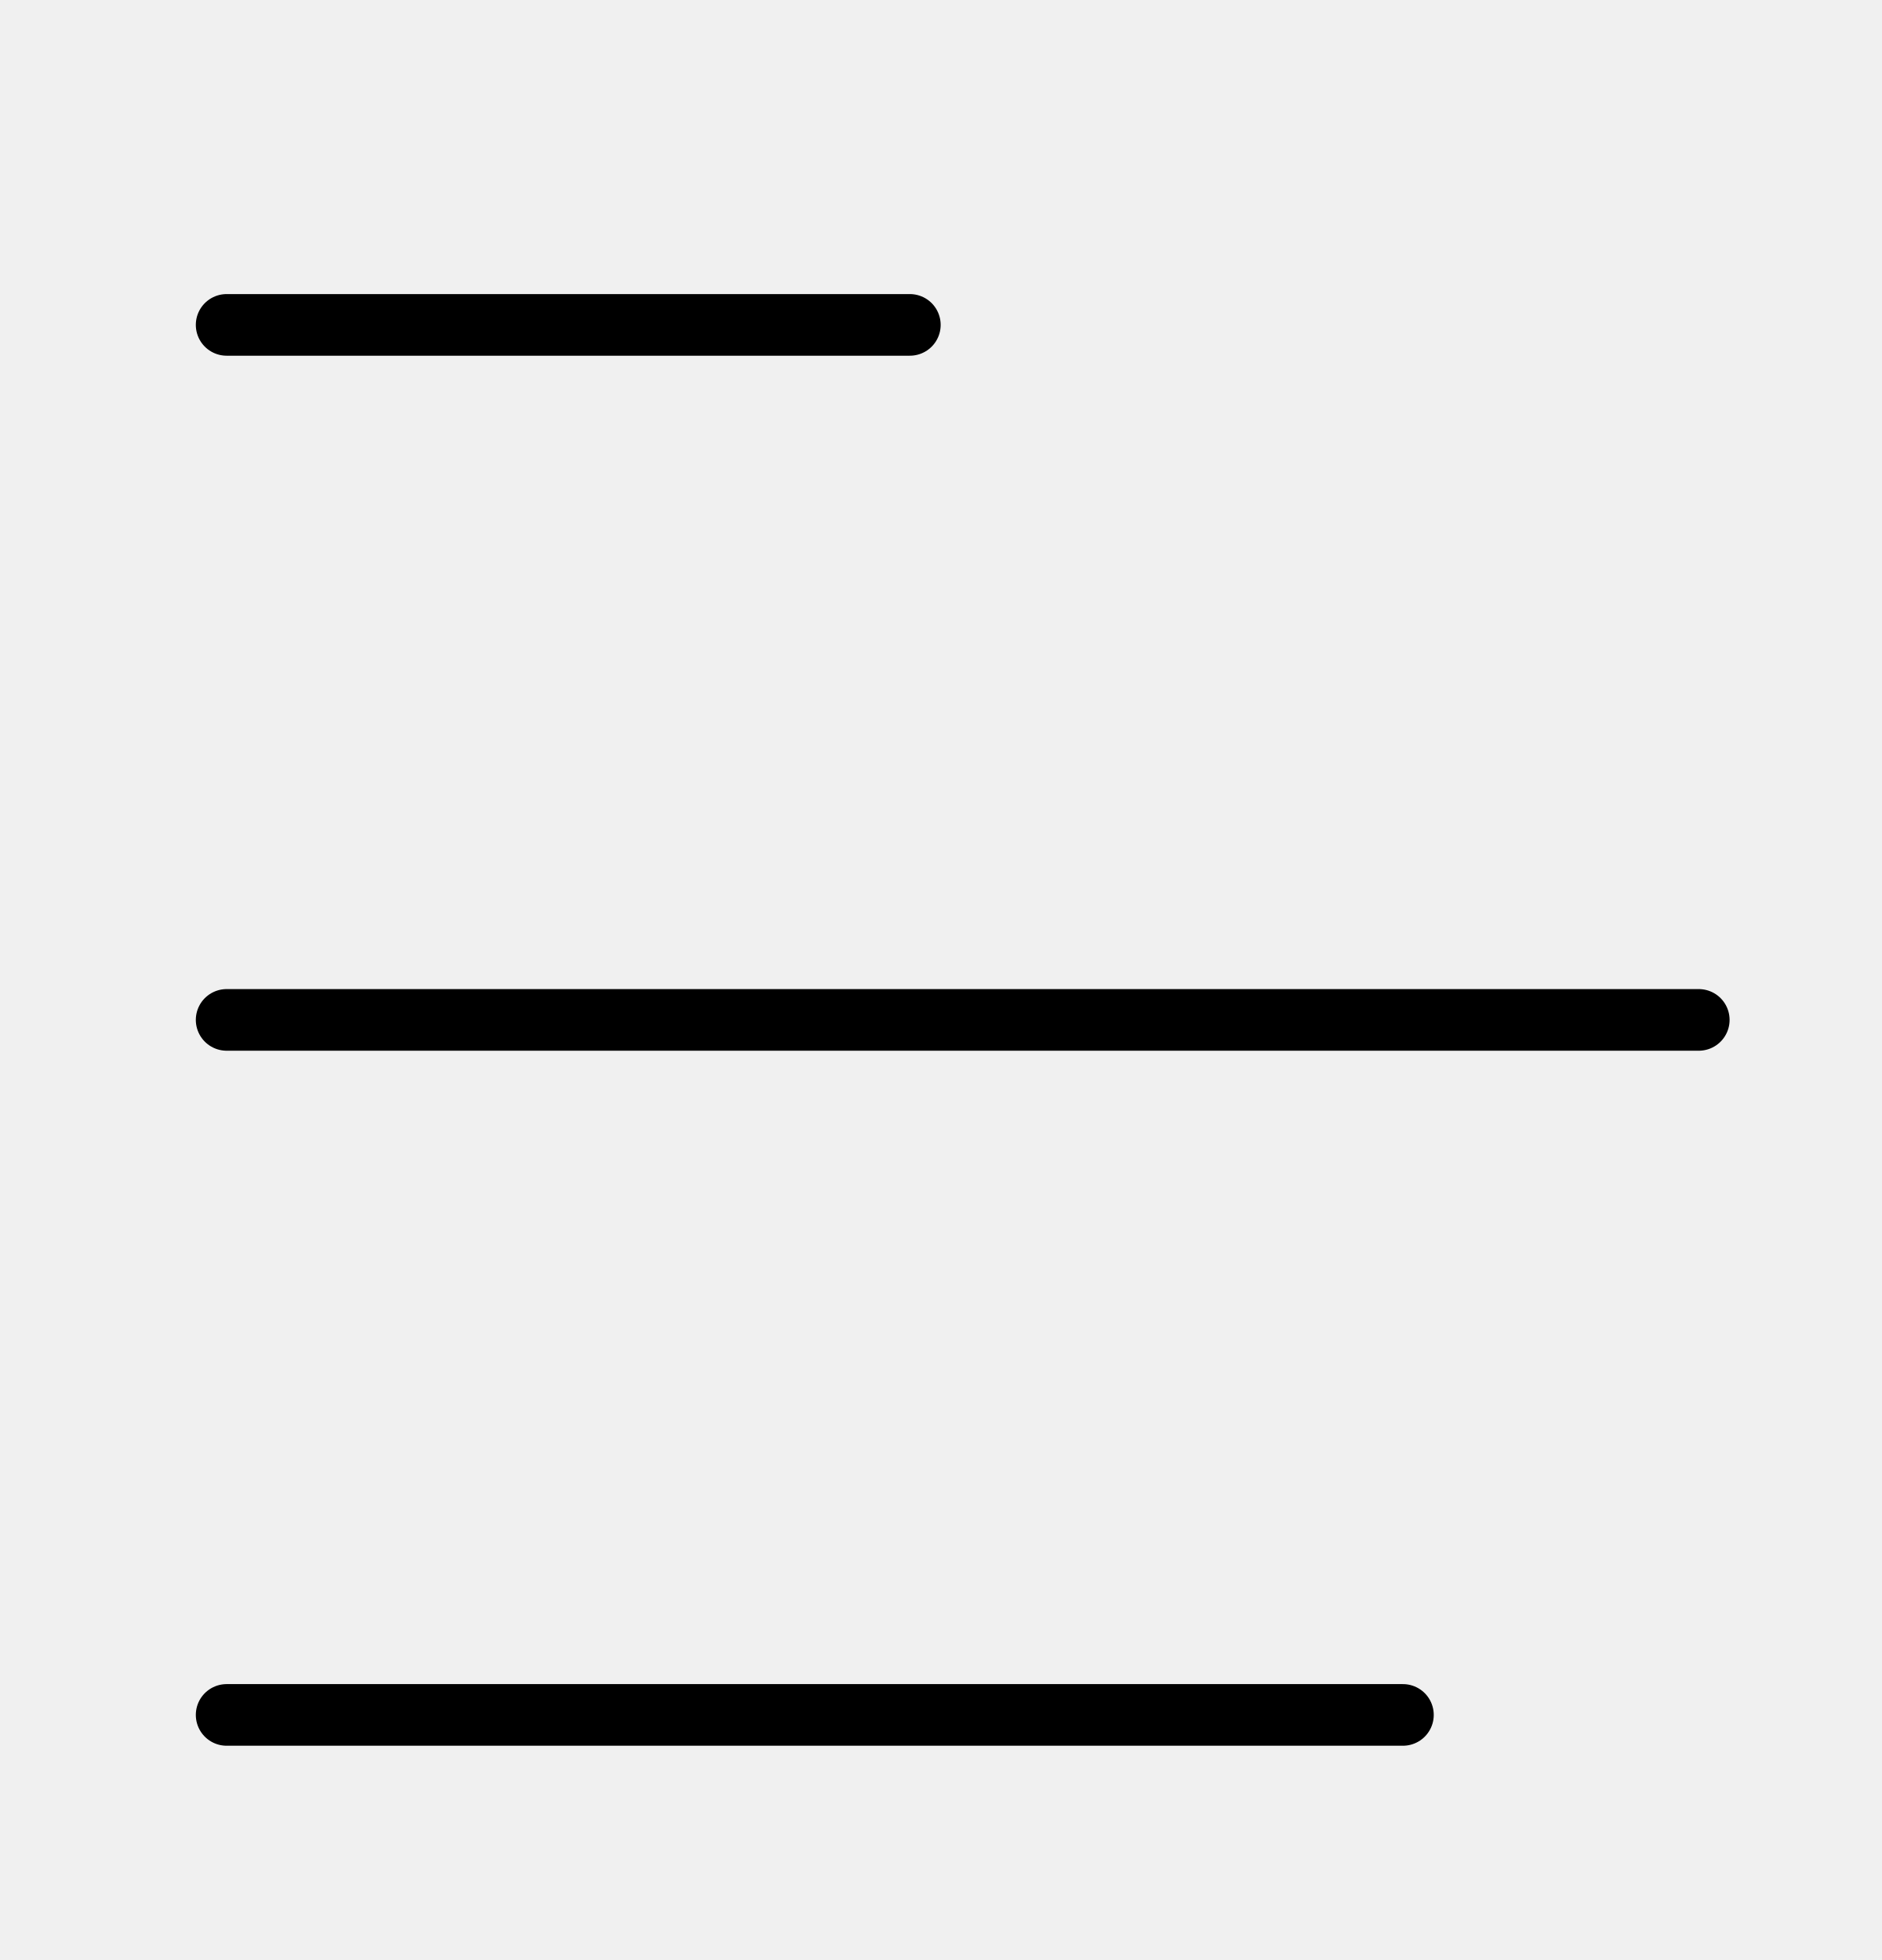
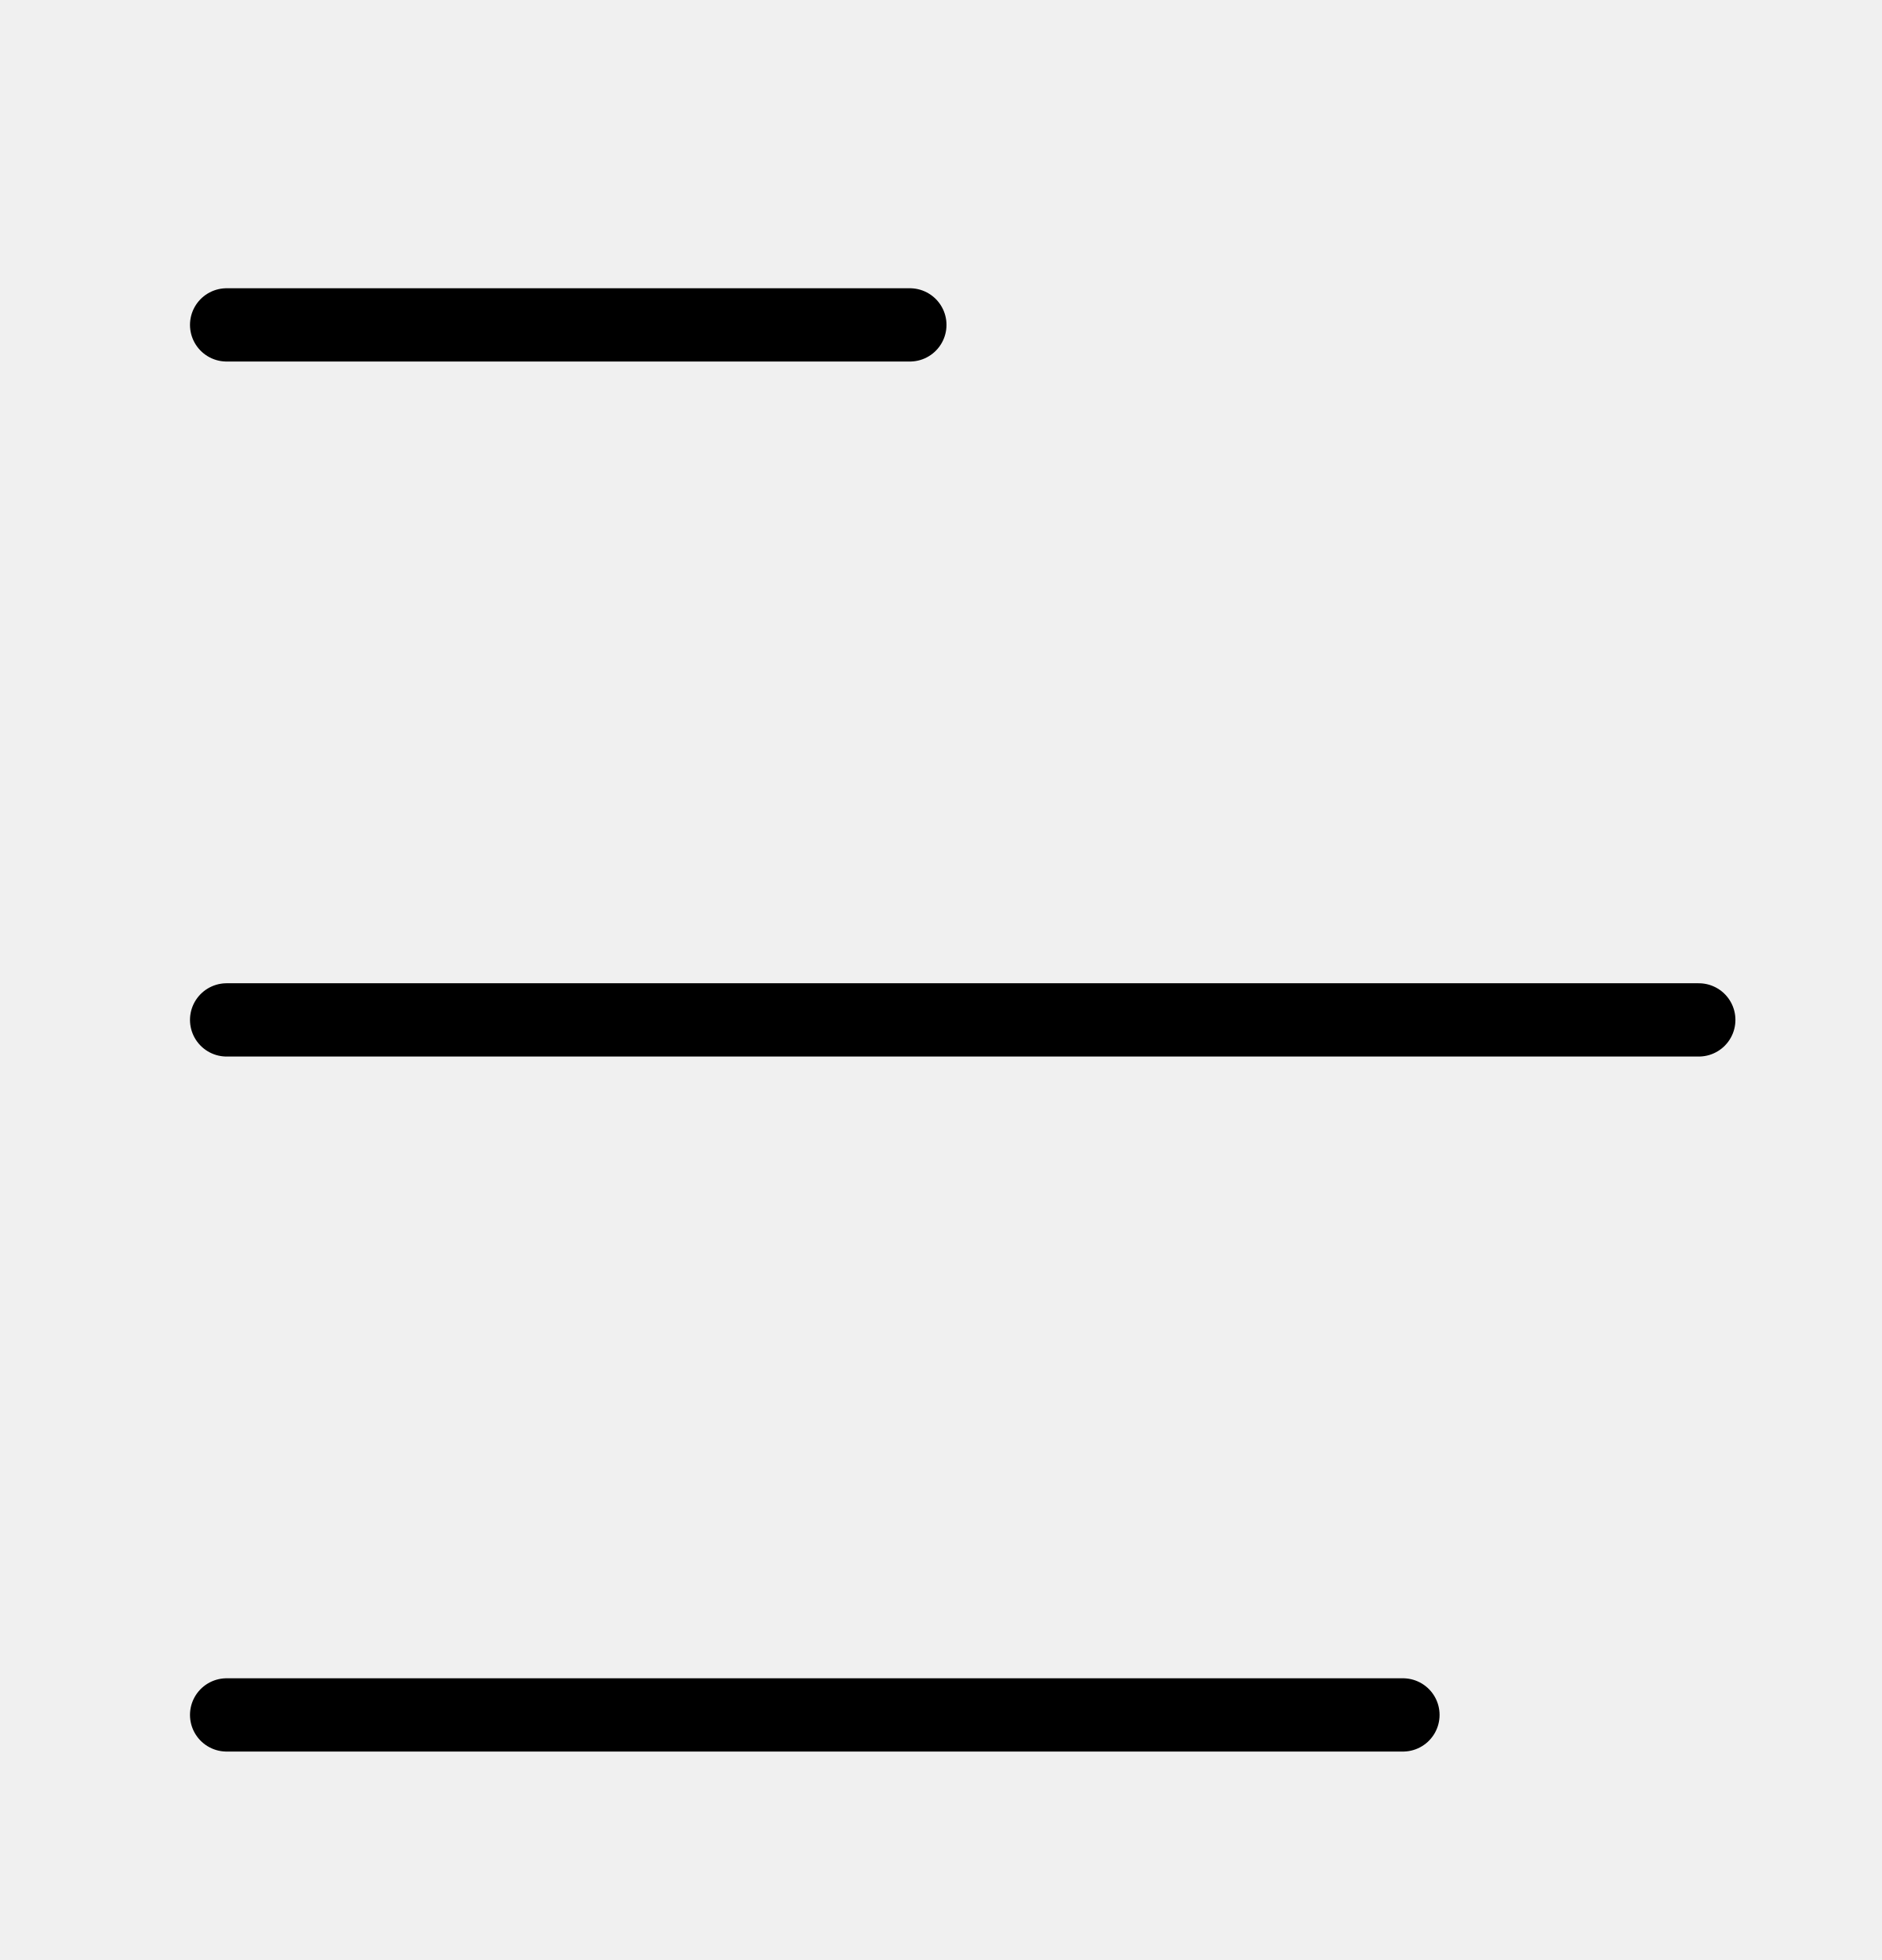
<svg xmlns="http://www.w3.org/2000/svg" width="16.173mm" height="16.849mm" viewBox="0 0 16.173 16.849" version="1.1" id="svg1">
-   <defs id="defs1">
-     </defs>
+   <defs id="defs1" />
  <g id="layer1" transform="translate(-968.4321)">
    <g id="g24-1-0-5-7-8-7-6-6" transform="matrix(0.4237915,0,0,0.4237915,-7997.925,-2097.986)" style="stroke-width:1.25;stroke-dasharray:none">
-       <path style="fill:#ffffff;fill-opacity:1;stroke:#000000;stroke-width:0.825;stroke-linecap:round;stroke-linejoin:round;stroke-dasharray:none;stroke-opacity:1;paint-order:fill markers stroke" d="m 1416.208,876.105 h 9.145" id="path86-6-2-6-9-3-0-2-5-4-4-2-2-5-0" transform="matrix(1.515113,0,0,1.515113,19016.354,3629.707)" />
-       <path style="fill:#ffffff;fill-opacity:1;stroke:#000000;stroke-width:0.825;stroke-linecap:round;stroke-linejoin:round;stroke-dasharray:none;stroke-opacity:1;paint-order:fill markers stroke" d="m 1416.208,876.105 h 15.745" id="path86-6-2-6-9-8-9-8-7-5-7-2-2-9-4-9" transform="matrix(1.515113,0,0,1.515113,19016.354,3657.903)" />
-       <path style="fill:#ffffff;fill-opacity:1;stroke:#000000;stroke-width:0.825;stroke-linecap:round;stroke-linejoin:round;stroke-dasharray:none;stroke-opacity:1;paint-order:fill markers stroke" d="m 1416.208,876.105 h 19.705" id="path86-6-2-6-9-8-2-4-3-6-4-7-8-4-7-6-6" transform="matrix(1.515113,0,0,1.515113,19016.354,3643.805)" />
+       <path style="fill:#ffffff;fill-opacity:1;stroke:#000000;stroke-width:0.981;stroke-linecap:round;stroke-linejoin:round;stroke-dasharray:none;stroke-opacity:1;paint-order:fill markers stroke" d="m 1416.208,876.105 h 9.145" id="path86-6-2-6-9-3-0-2-5-4-4-2-2-5-0" transform="matrix(1.515113,0,0,1.515113,19016.354,3629.707)" />
+       <path style="fill:#ffffff;fill-opacity:1;stroke:#000000;stroke-width:0.981;stroke-linecap:round;stroke-linejoin:round;stroke-dasharray:none;stroke-opacity:1;paint-order:fill markers stroke" d="m 1416.208,876.105 h 15.745" id="path86-6-2-6-9-8-9-8-7-5-7-2-2-9-4-9" transform="matrix(1.515113,0,0,1.515113,19016.354,3657.903)" />
+       <path style="fill:#ffffff;fill-opacity:1;stroke:#000000;stroke-width:0.981;stroke-linecap:round;stroke-linejoin:round;stroke-dasharray:none;stroke-opacity:1;paint-order:fill markers stroke" d="m 1416.208,876.105 h 19.705" id="path86-6-2-6-9-8-2-4-3-6-4-7-8-4-7-6-6" transform="matrix(1.515113,0,0,1.515113,19016.354,3643.805)" />
    </g>
  </g>
</svg>
